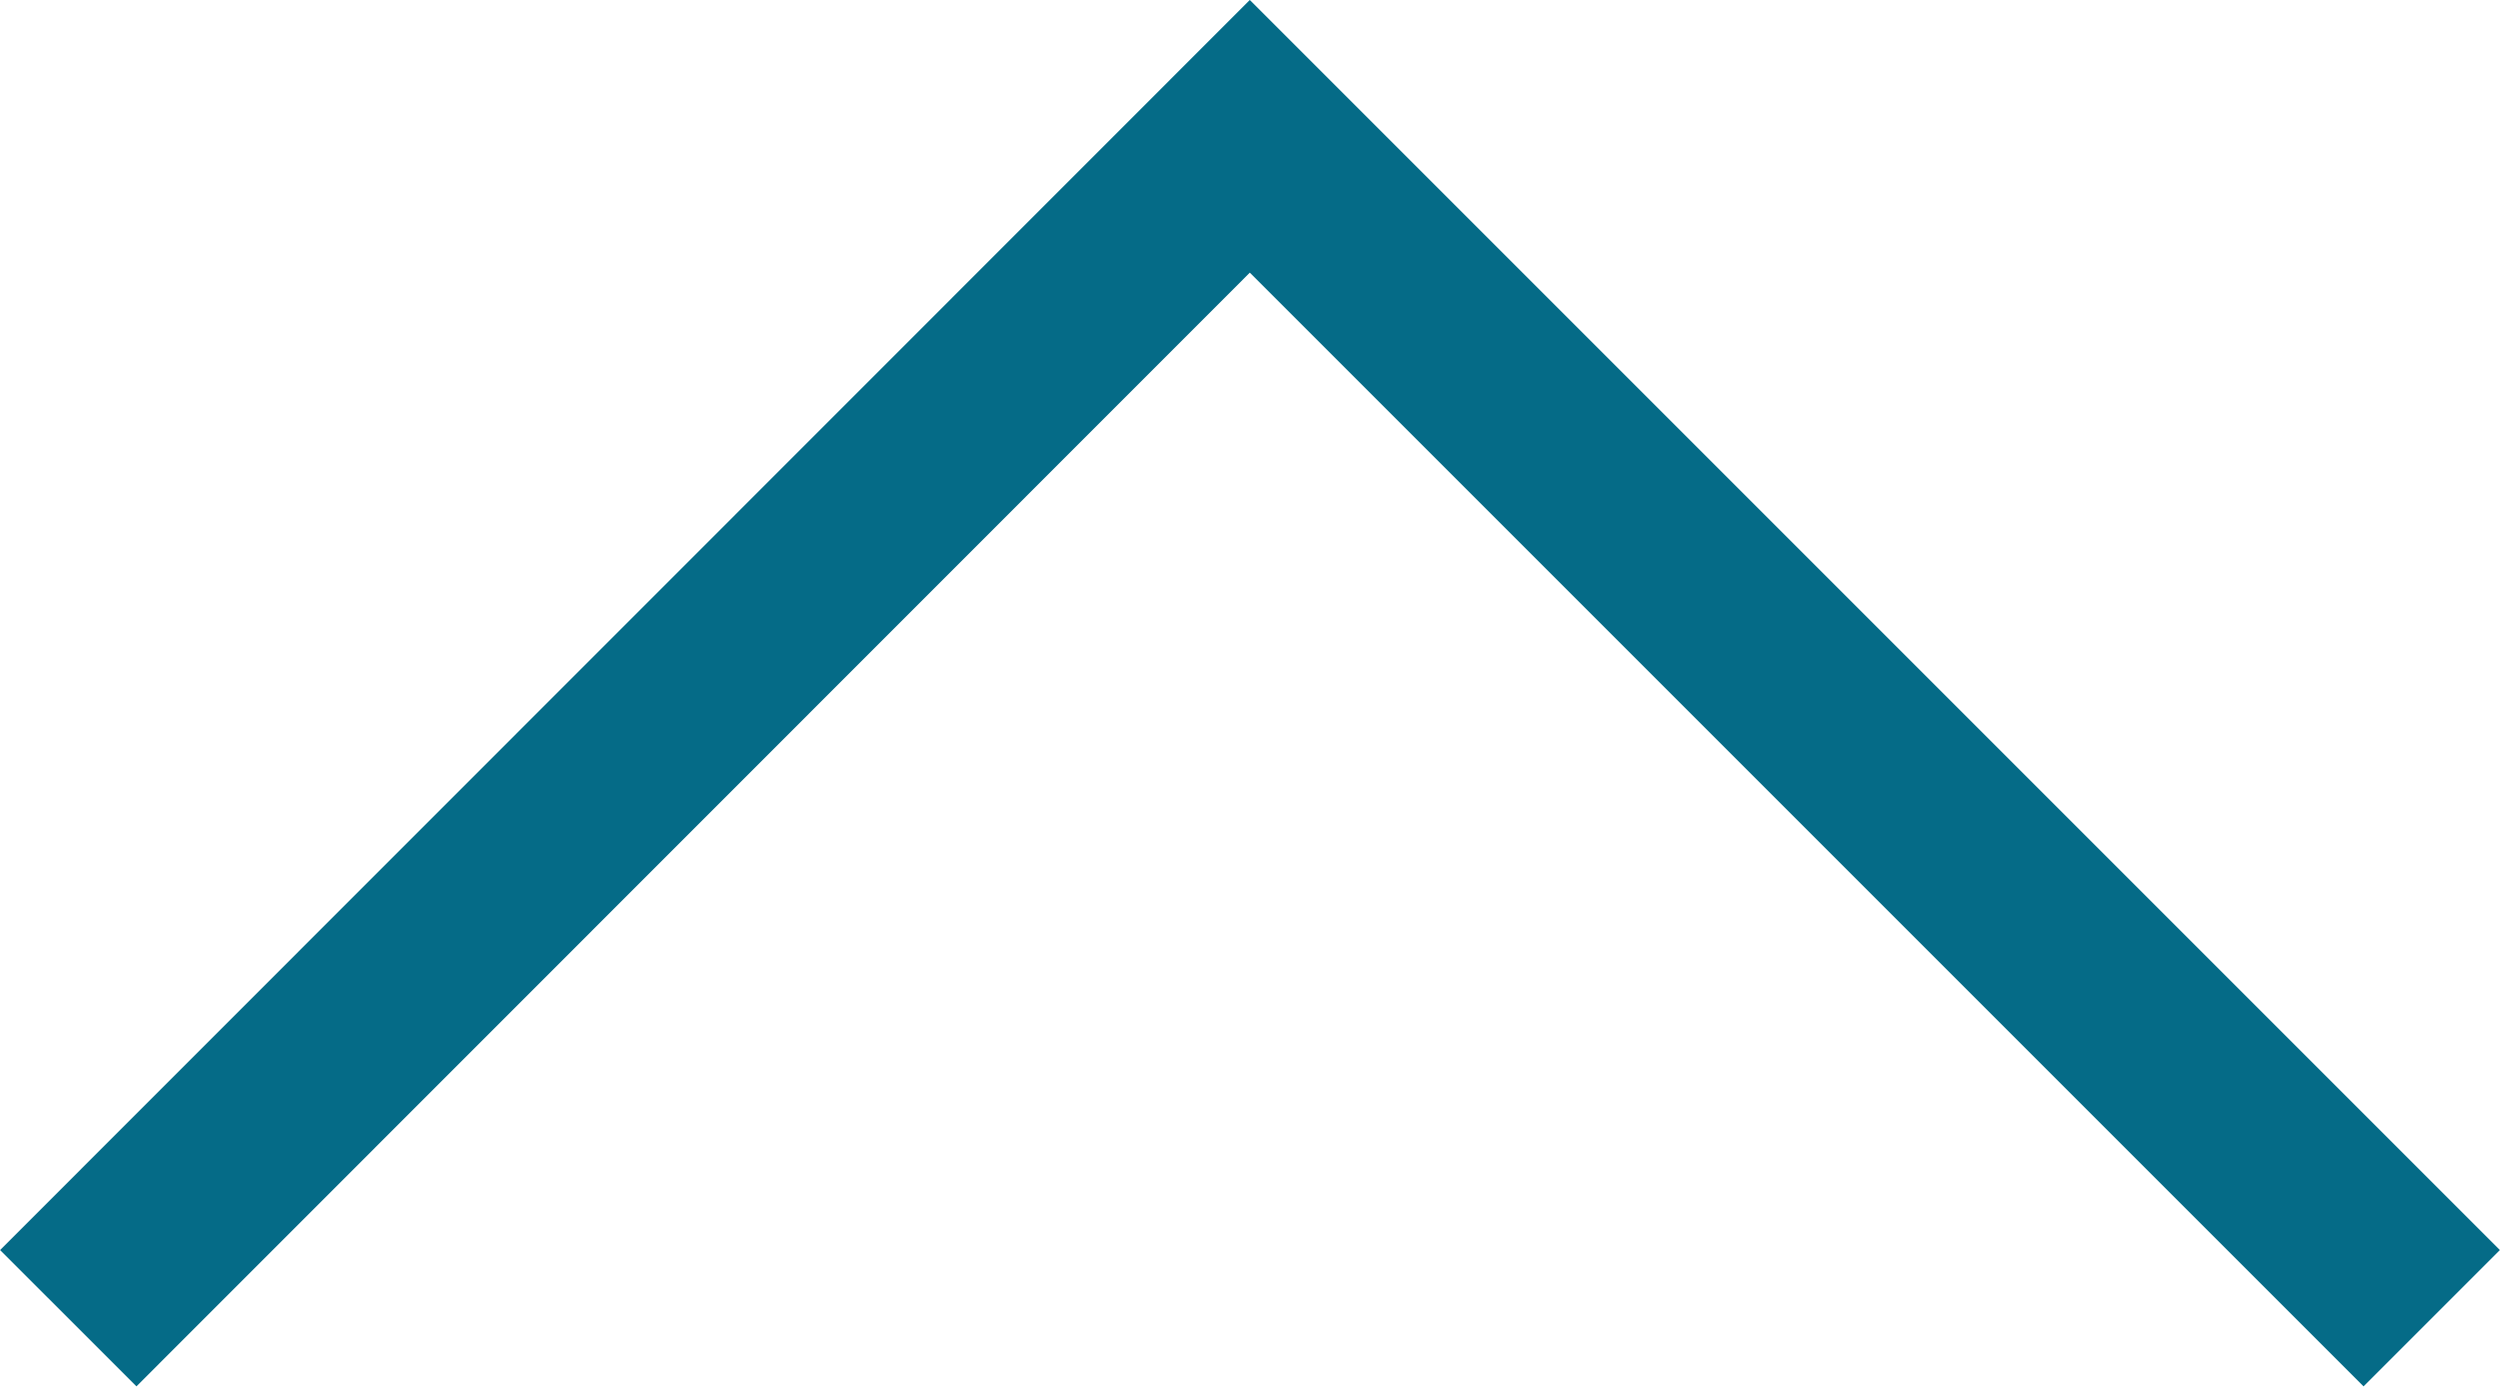
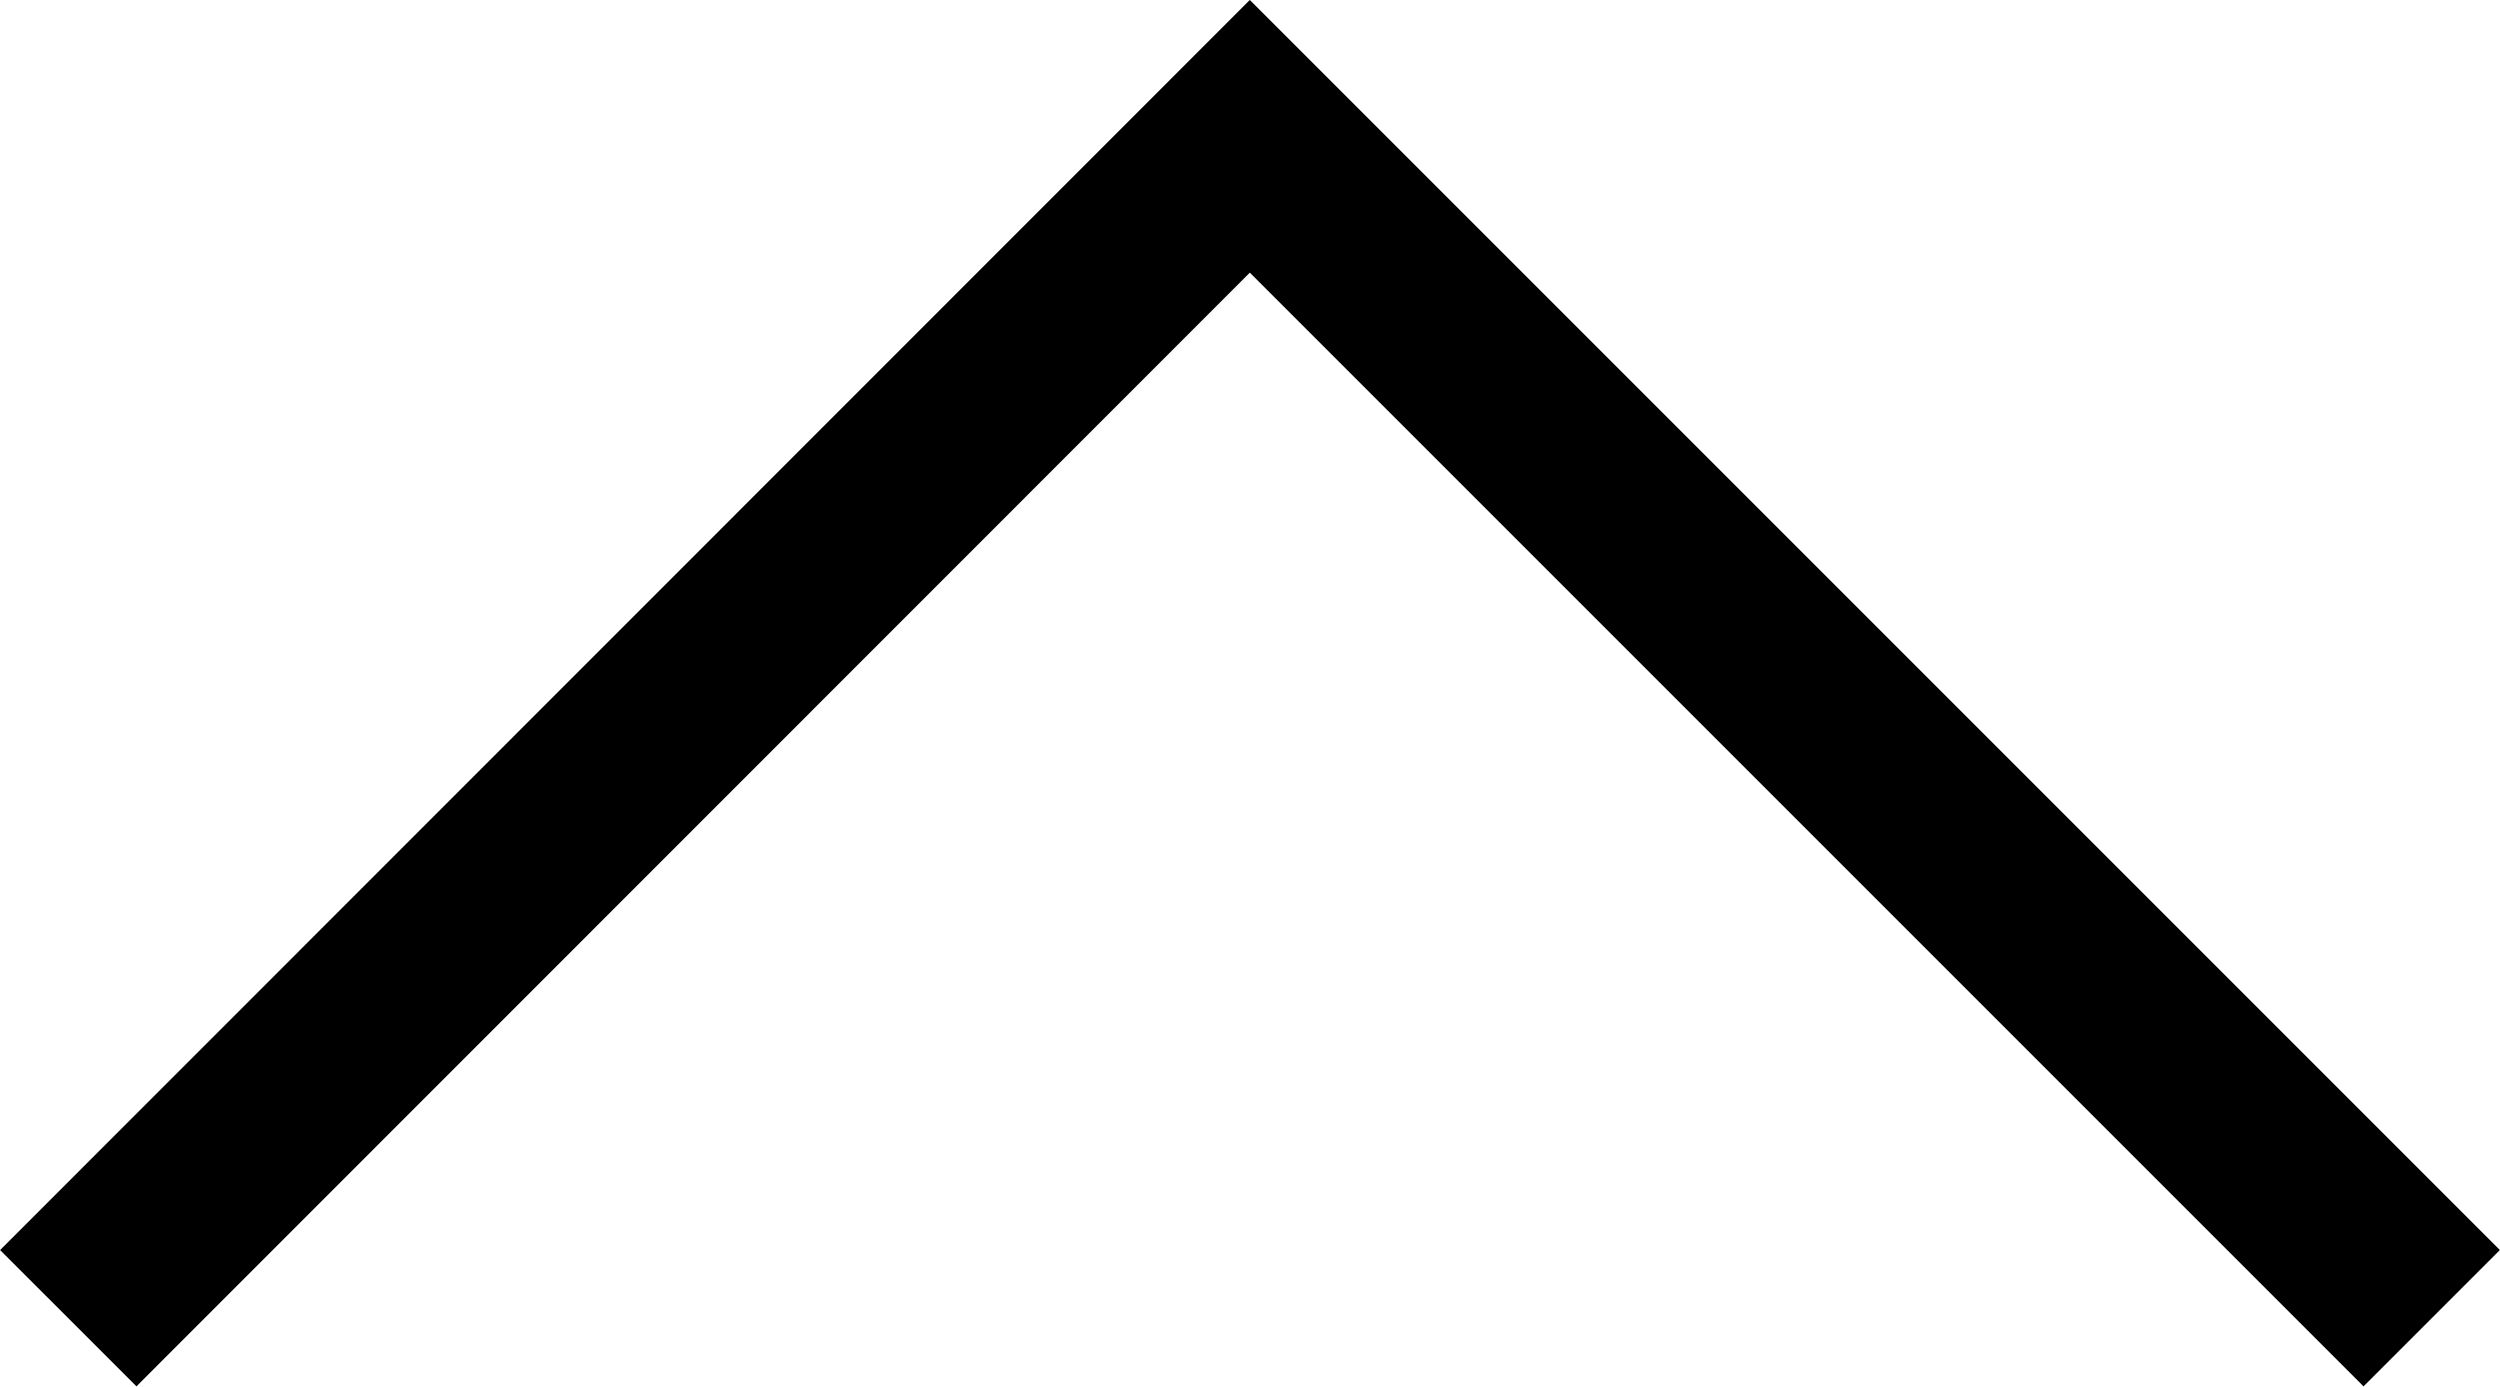
<svg xmlns="http://www.w3.org/2000/svg" width="25.924" height="14.376" viewBox="0 0 6.859 3.804">
-   <path d="M6.672 3.617L3.429.374.187 3.617" fill="none" stroke="#056B87" stroke-width=".529" />
+   <path d="M6.672 3.617L3.429.374.187 3.617" fill="none" stroke="currentColor" stroke-width=".529" />
</svg>
